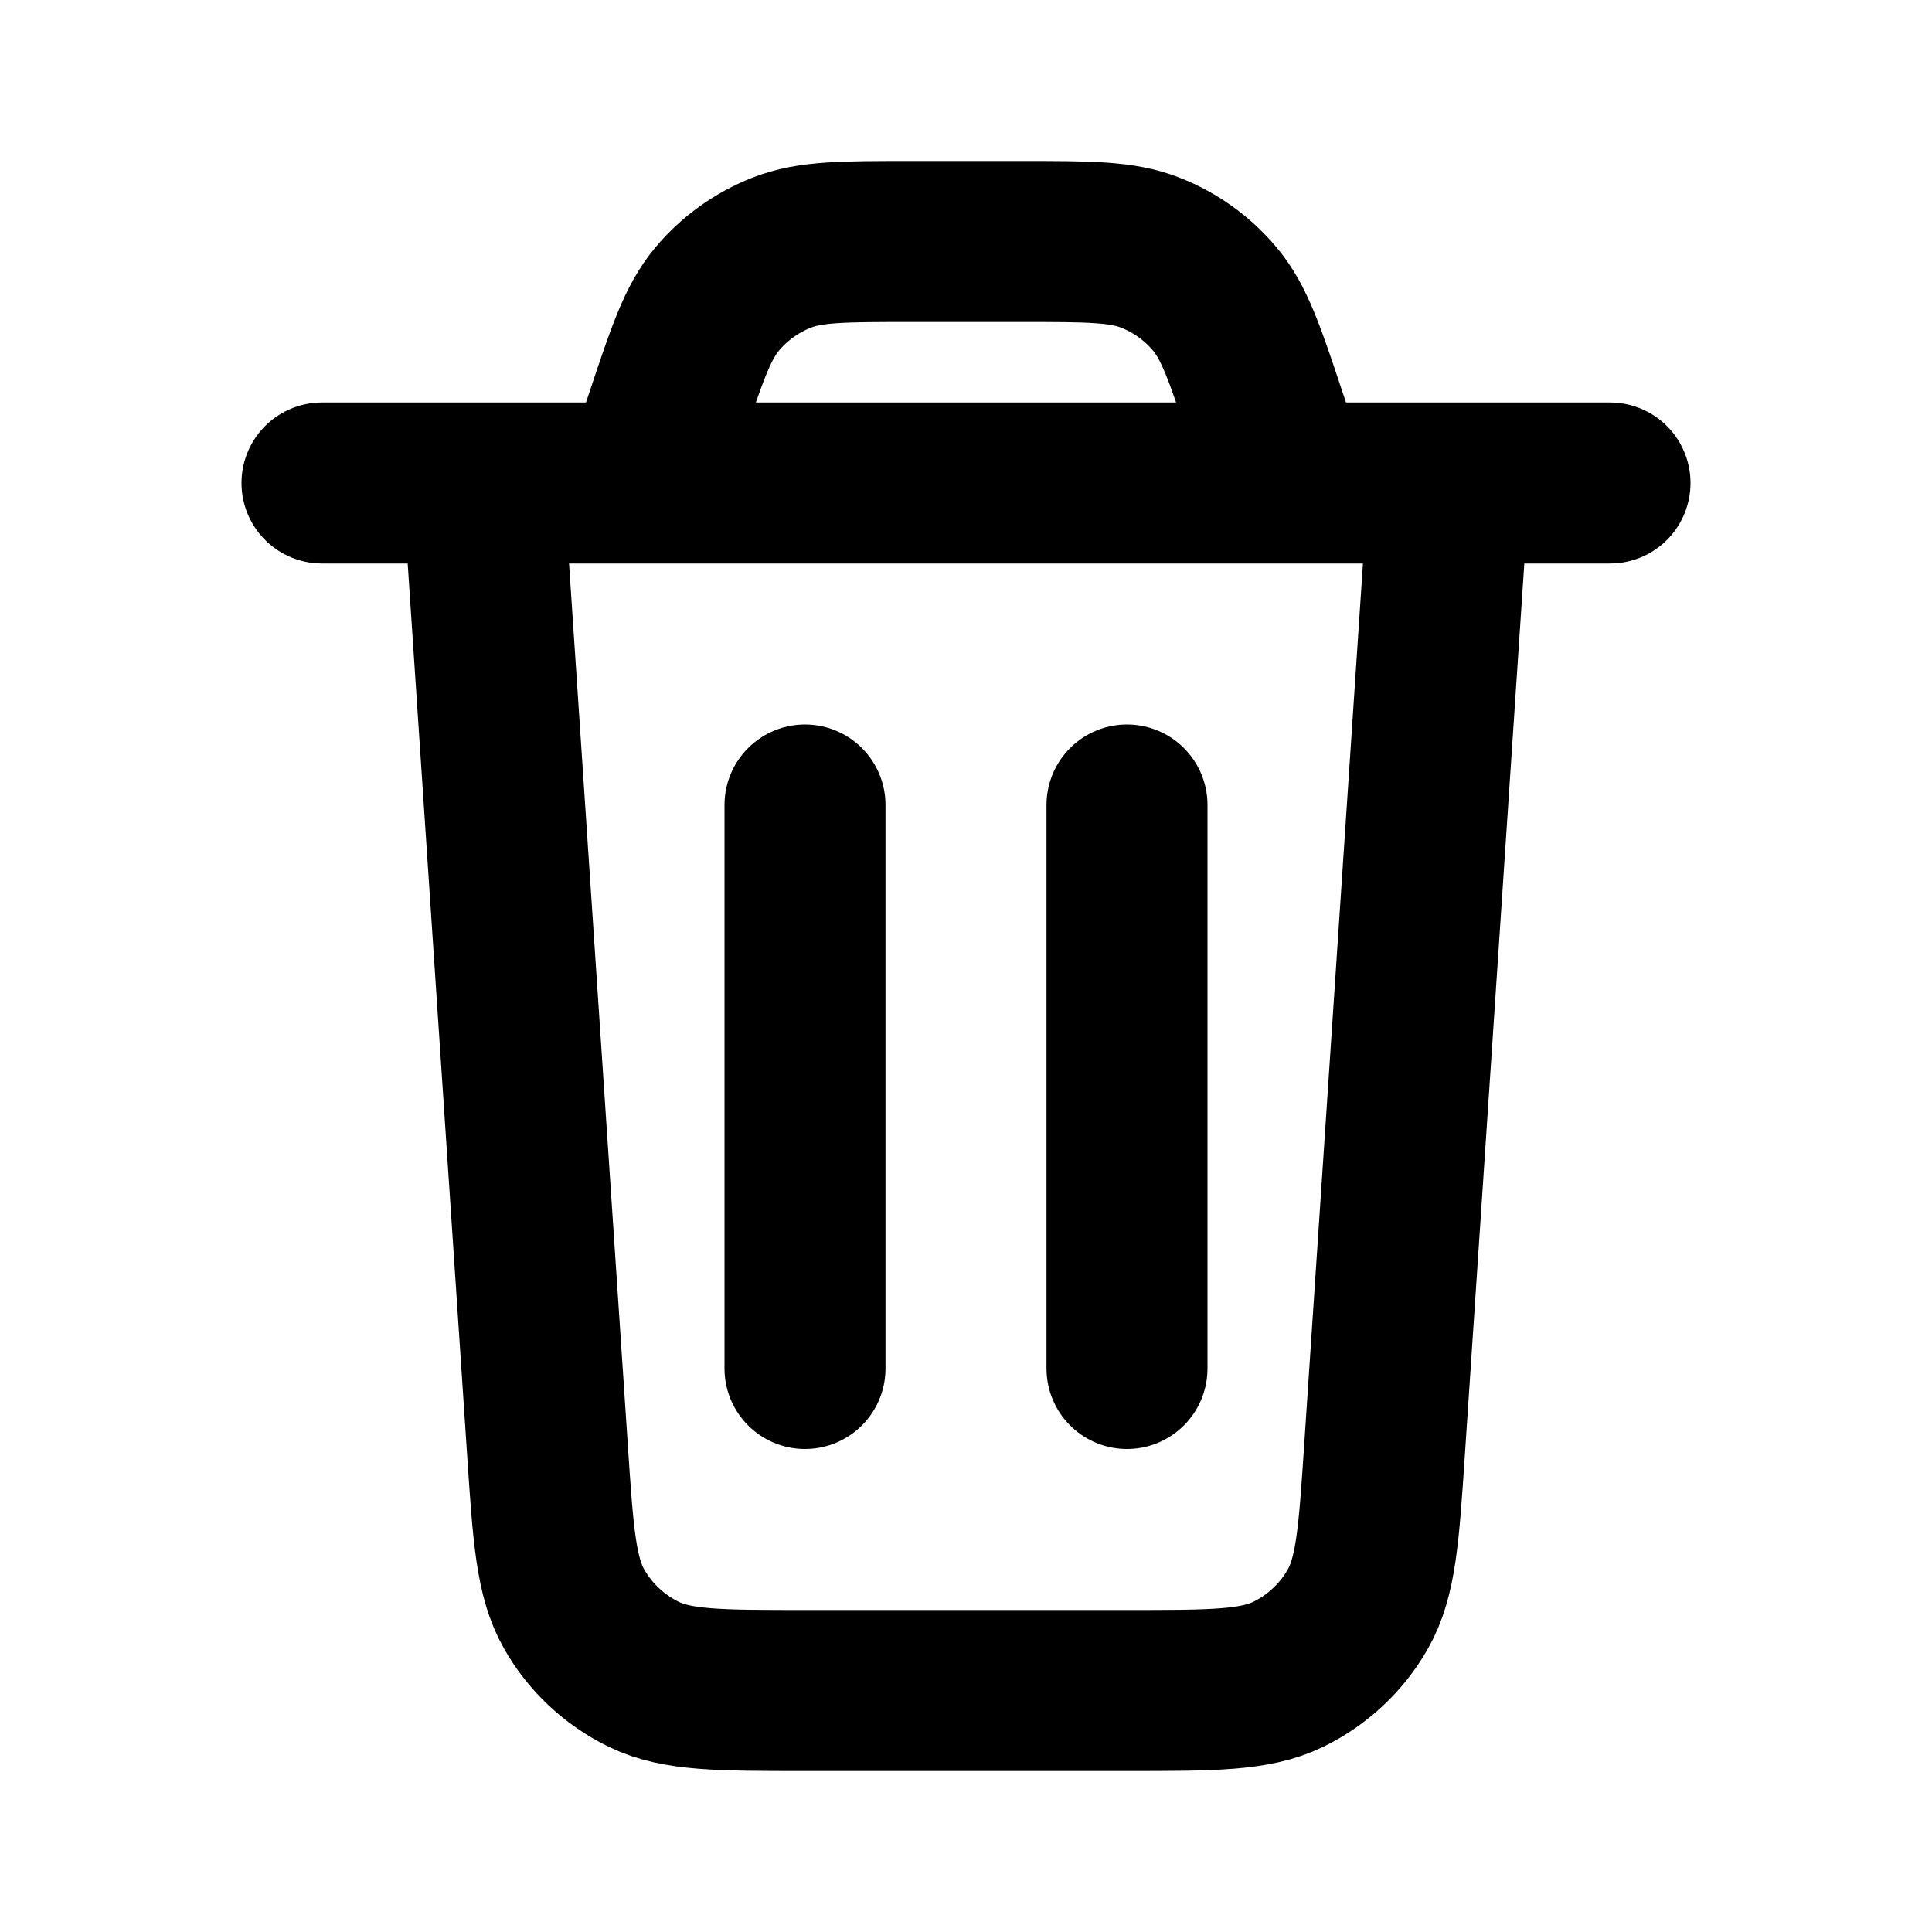
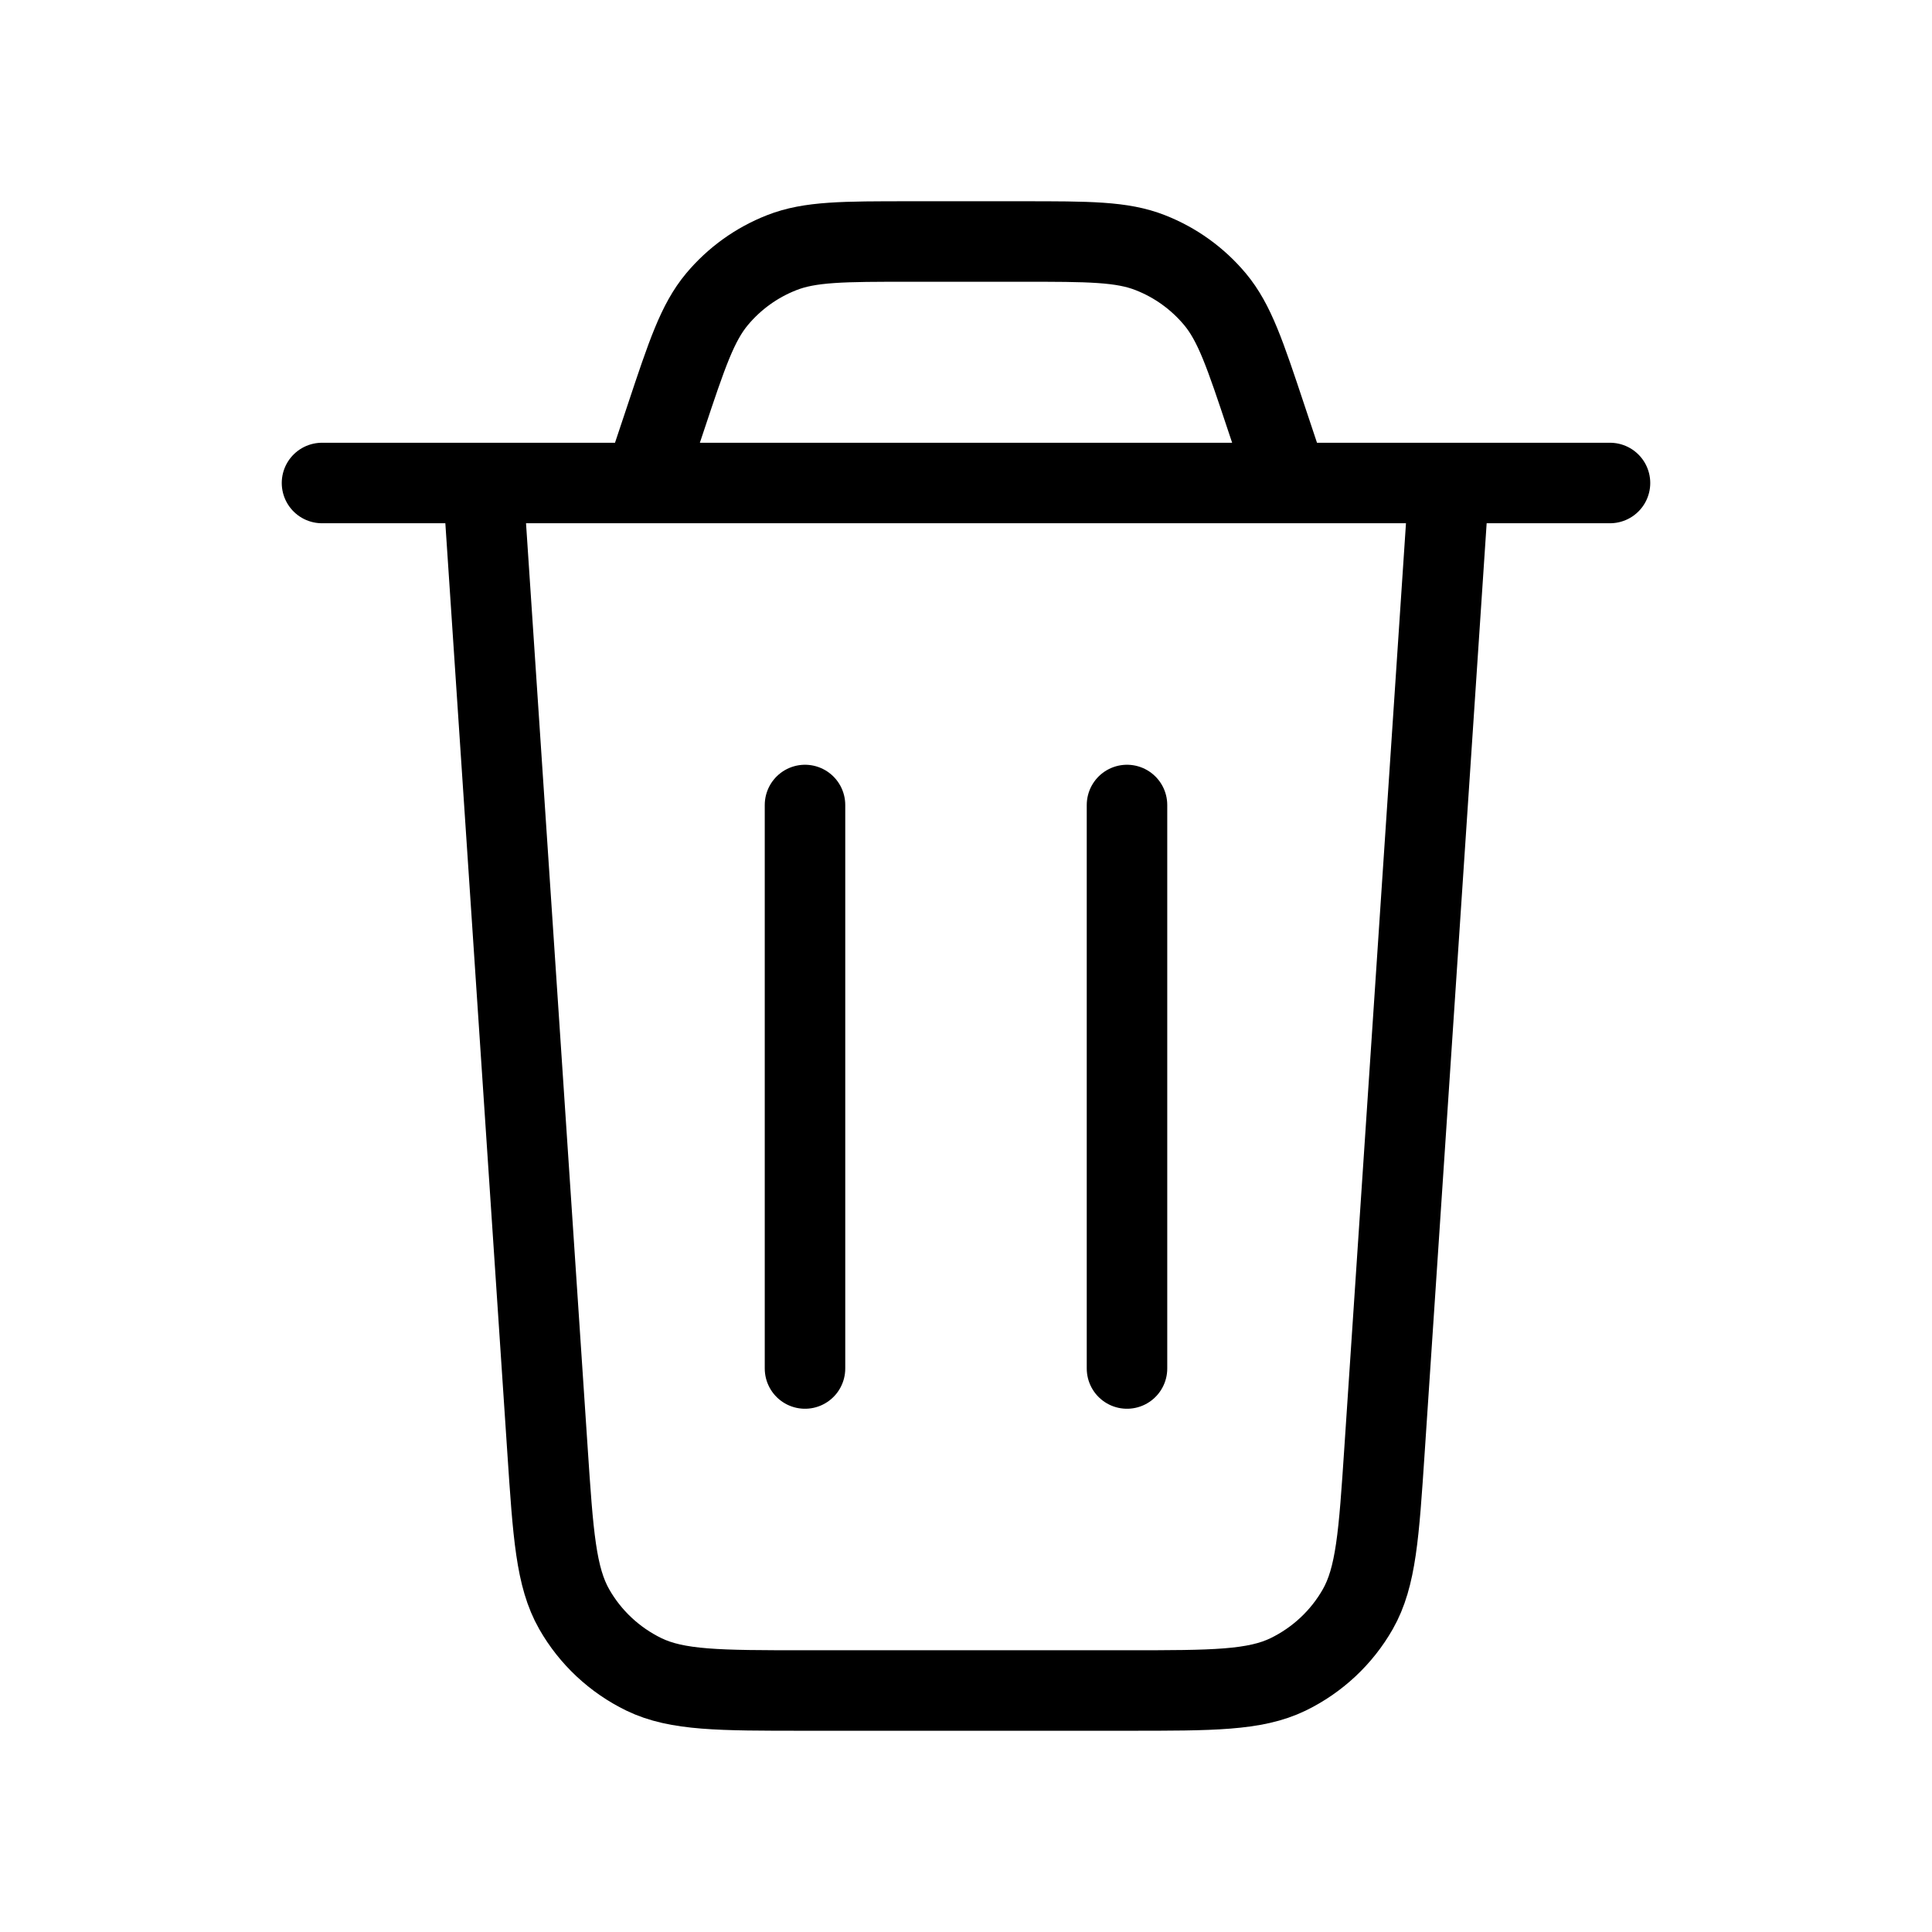
<svg xmlns="http://www.w3.org/2000/svg" width="800px" height="800px" viewBox="0 0 24 24" fill="none">
-   <path d="M18 6L17.199 18.013C17.129 19.065 17.094 19.591 16.867 19.99C16.667 20.341 16.365 20.623 16.001 20.8C15.588 21 15.061 21 14.006 21H9.994C8.939 21 8.412 21 7.999 20.8C7.635 20.623 7.333 20.341 7.133 19.99C6.906 19.591 6.871 19.065 6.801 18.013L6 6M4 6H20M16 6L15.729 5.188C15.467 4.401 15.336 4.008 15.093 3.717C14.878 3.46 14.602 3.261 14.29 3.139C13.938 3 13.523 3 12.694 3H11.306C10.477 3 10.062 3 9.71 3.139C9.398 3.261 9.122 3.46 8.907 3.717C8.664 4.008 8.533 4.401 8.271 5.188L8 6M14 10V17M10 10V17" stroke="#000000" stroke-width="2" stroke-linecap="round" stroke-linejoin="round" />
+   <path d="M18 6L17.199 18.013C17.129 19.065 17.094 19.591 16.867 19.99C16.667 20.341 16.365 20.623 16.001 20.8C15.588 21 15.061 21 14.006 21H9.994C8.939 21 8.412 21 7.999 20.8C7.635 20.623 7.333 20.341 7.133 19.99C6.906 19.591 6.871 19.065 6.801 18.013L6 6M4 6H20M16 6L15.729 5.188C15.467 4.401 15.336 4.008 15.093 3.717C14.878 3.46 14.602 3.261 14.29 3.139C13.938 3 13.523 3 12.694 3H11.306C10.477 3 10.062 3 9.71 3.139C9.398 3.261 9.122 3.46 8.907 3.717C8.664 4.008 8.533 4.401 8.271 5.188L8 6M14 10V17M10 10V17" stroke="#000000" stroke-width="1" stroke-linecap="round" stroke-linejoin="round" />
</svg>
